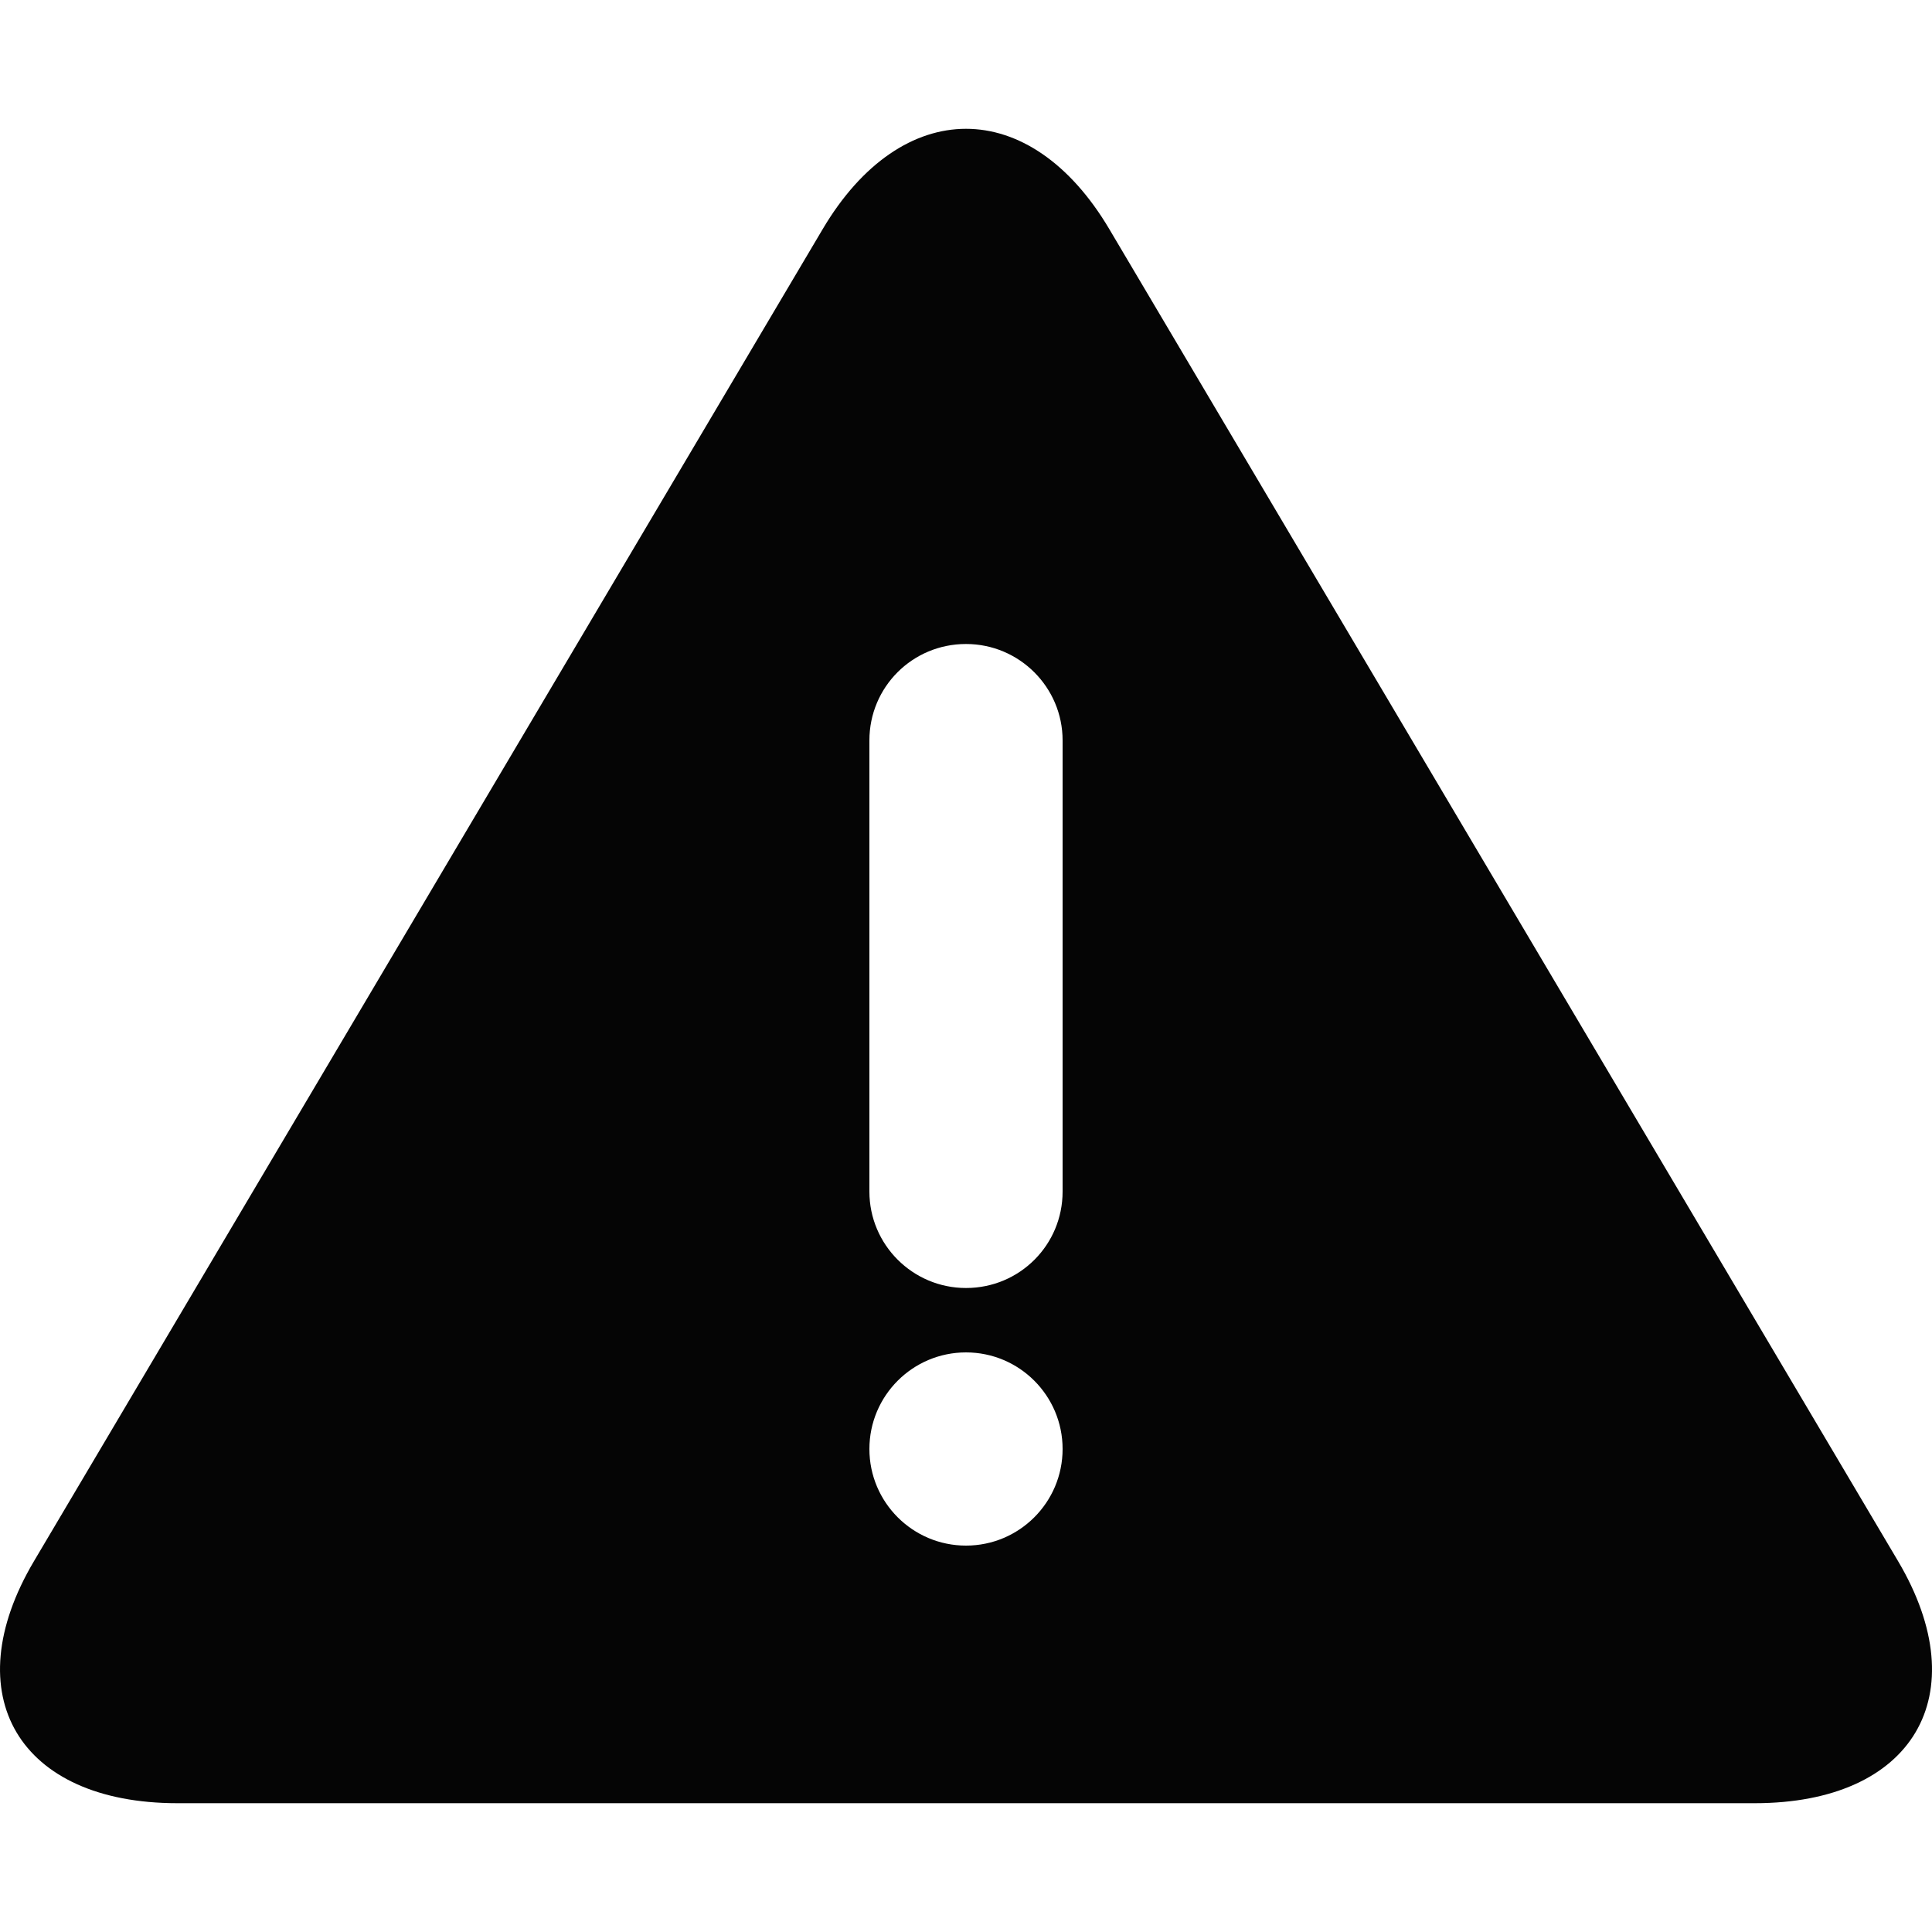
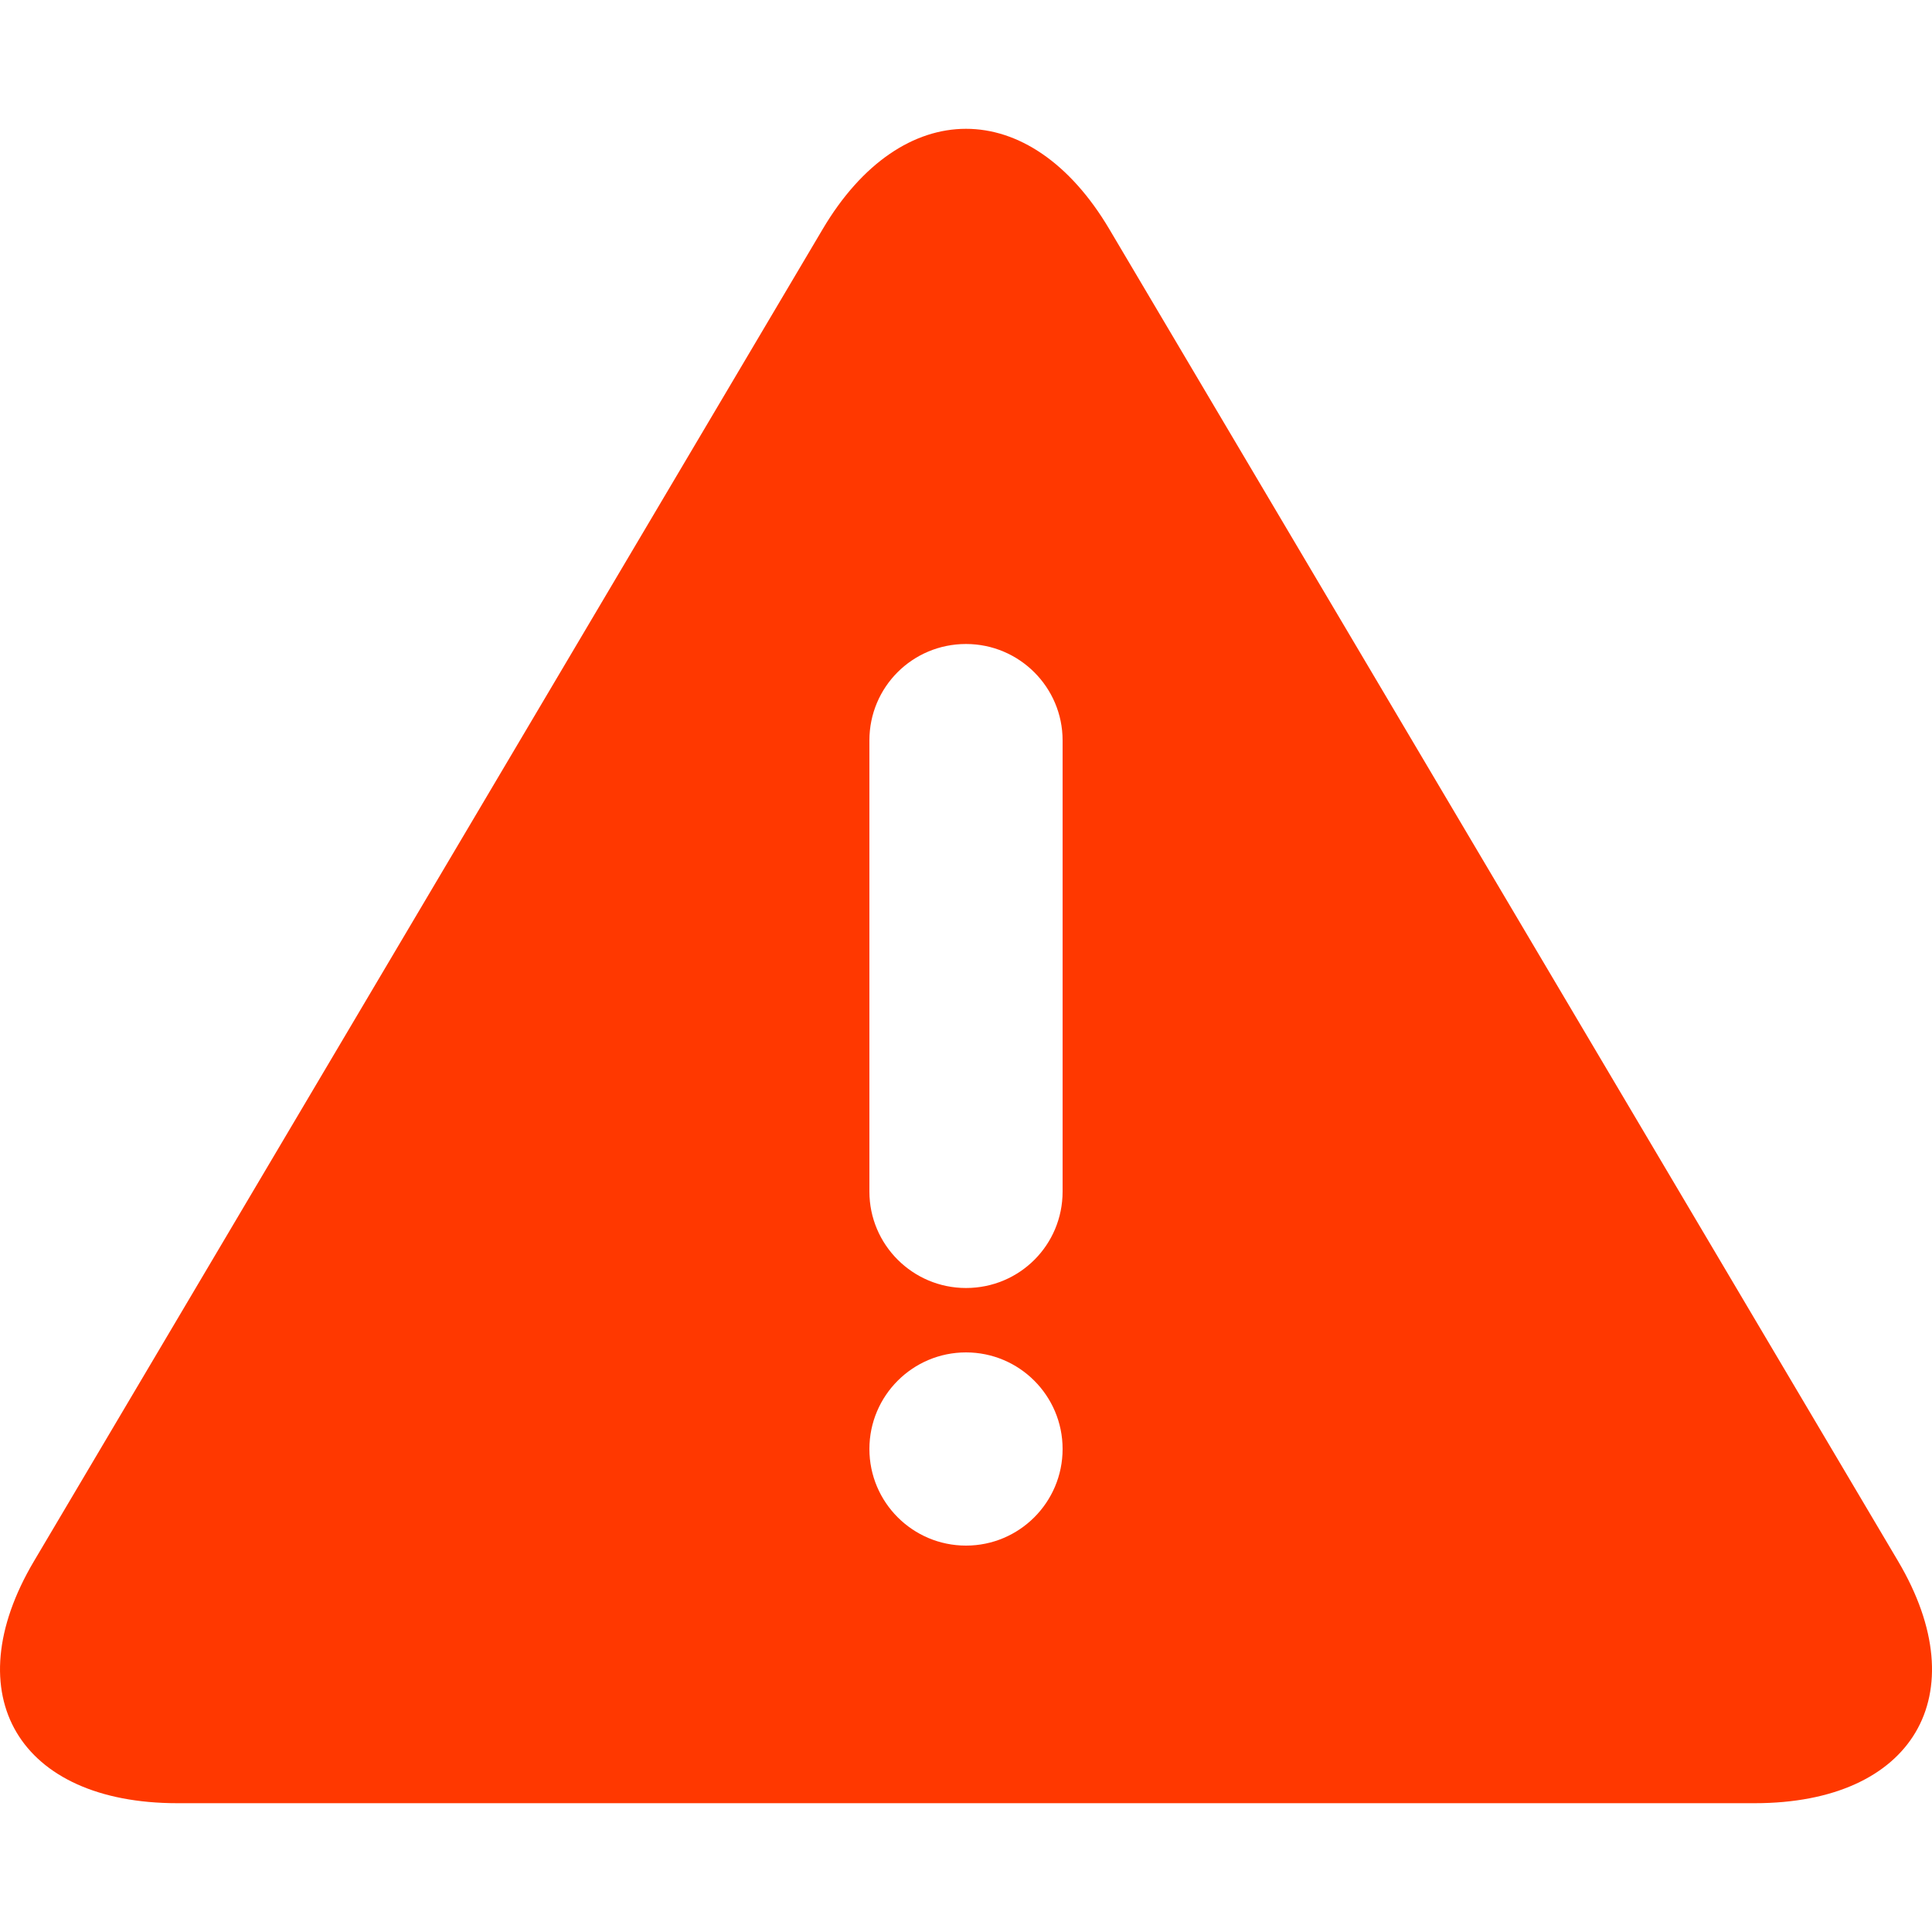
<svg xmlns="http://www.w3.org/2000/svg" width="30px" height="30px" viewBox="0 0 30 30" version="1.1">
  <defs />
  <g id="Icons" stroke="none" stroke-width="1" fill="none" fill-rule="evenodd">
-     <g id="warn-solid" fill="#050505">
+     <g id="warn-solid" fill="#FF3800">
      <path d="M12.774,3.559 C14.003,1.482 15.995,1.479 17.226,3.559 L29.473,24.241 C30.702,26.317 29.71,28 27.247,28 L2.754,28 C0.295,28 -0.704,26.32 0.528,24.241 L12.774,3.559 Z M13.5,11.497 C13.5,10.67 14.166,10 15,10 C15.828,10 16.5,10.672 16.5,11.497 L16.5,18.503 C16.5,19.33 15.834,20 15,20 C14.172,20 13.5,19.328 13.5,18.503 L13.5,11.497 Z M15,24 C15.828,24 16.5,23.328 16.5,22.5 C16.5,21.672 15.828,21 15,21 C14.172,21 13.5,21.672 13.5,22.5 C13.5,23.328 14.172,24 15,24 Z" id="Triangle-1" />
    </g>
  </g>
</svg>
